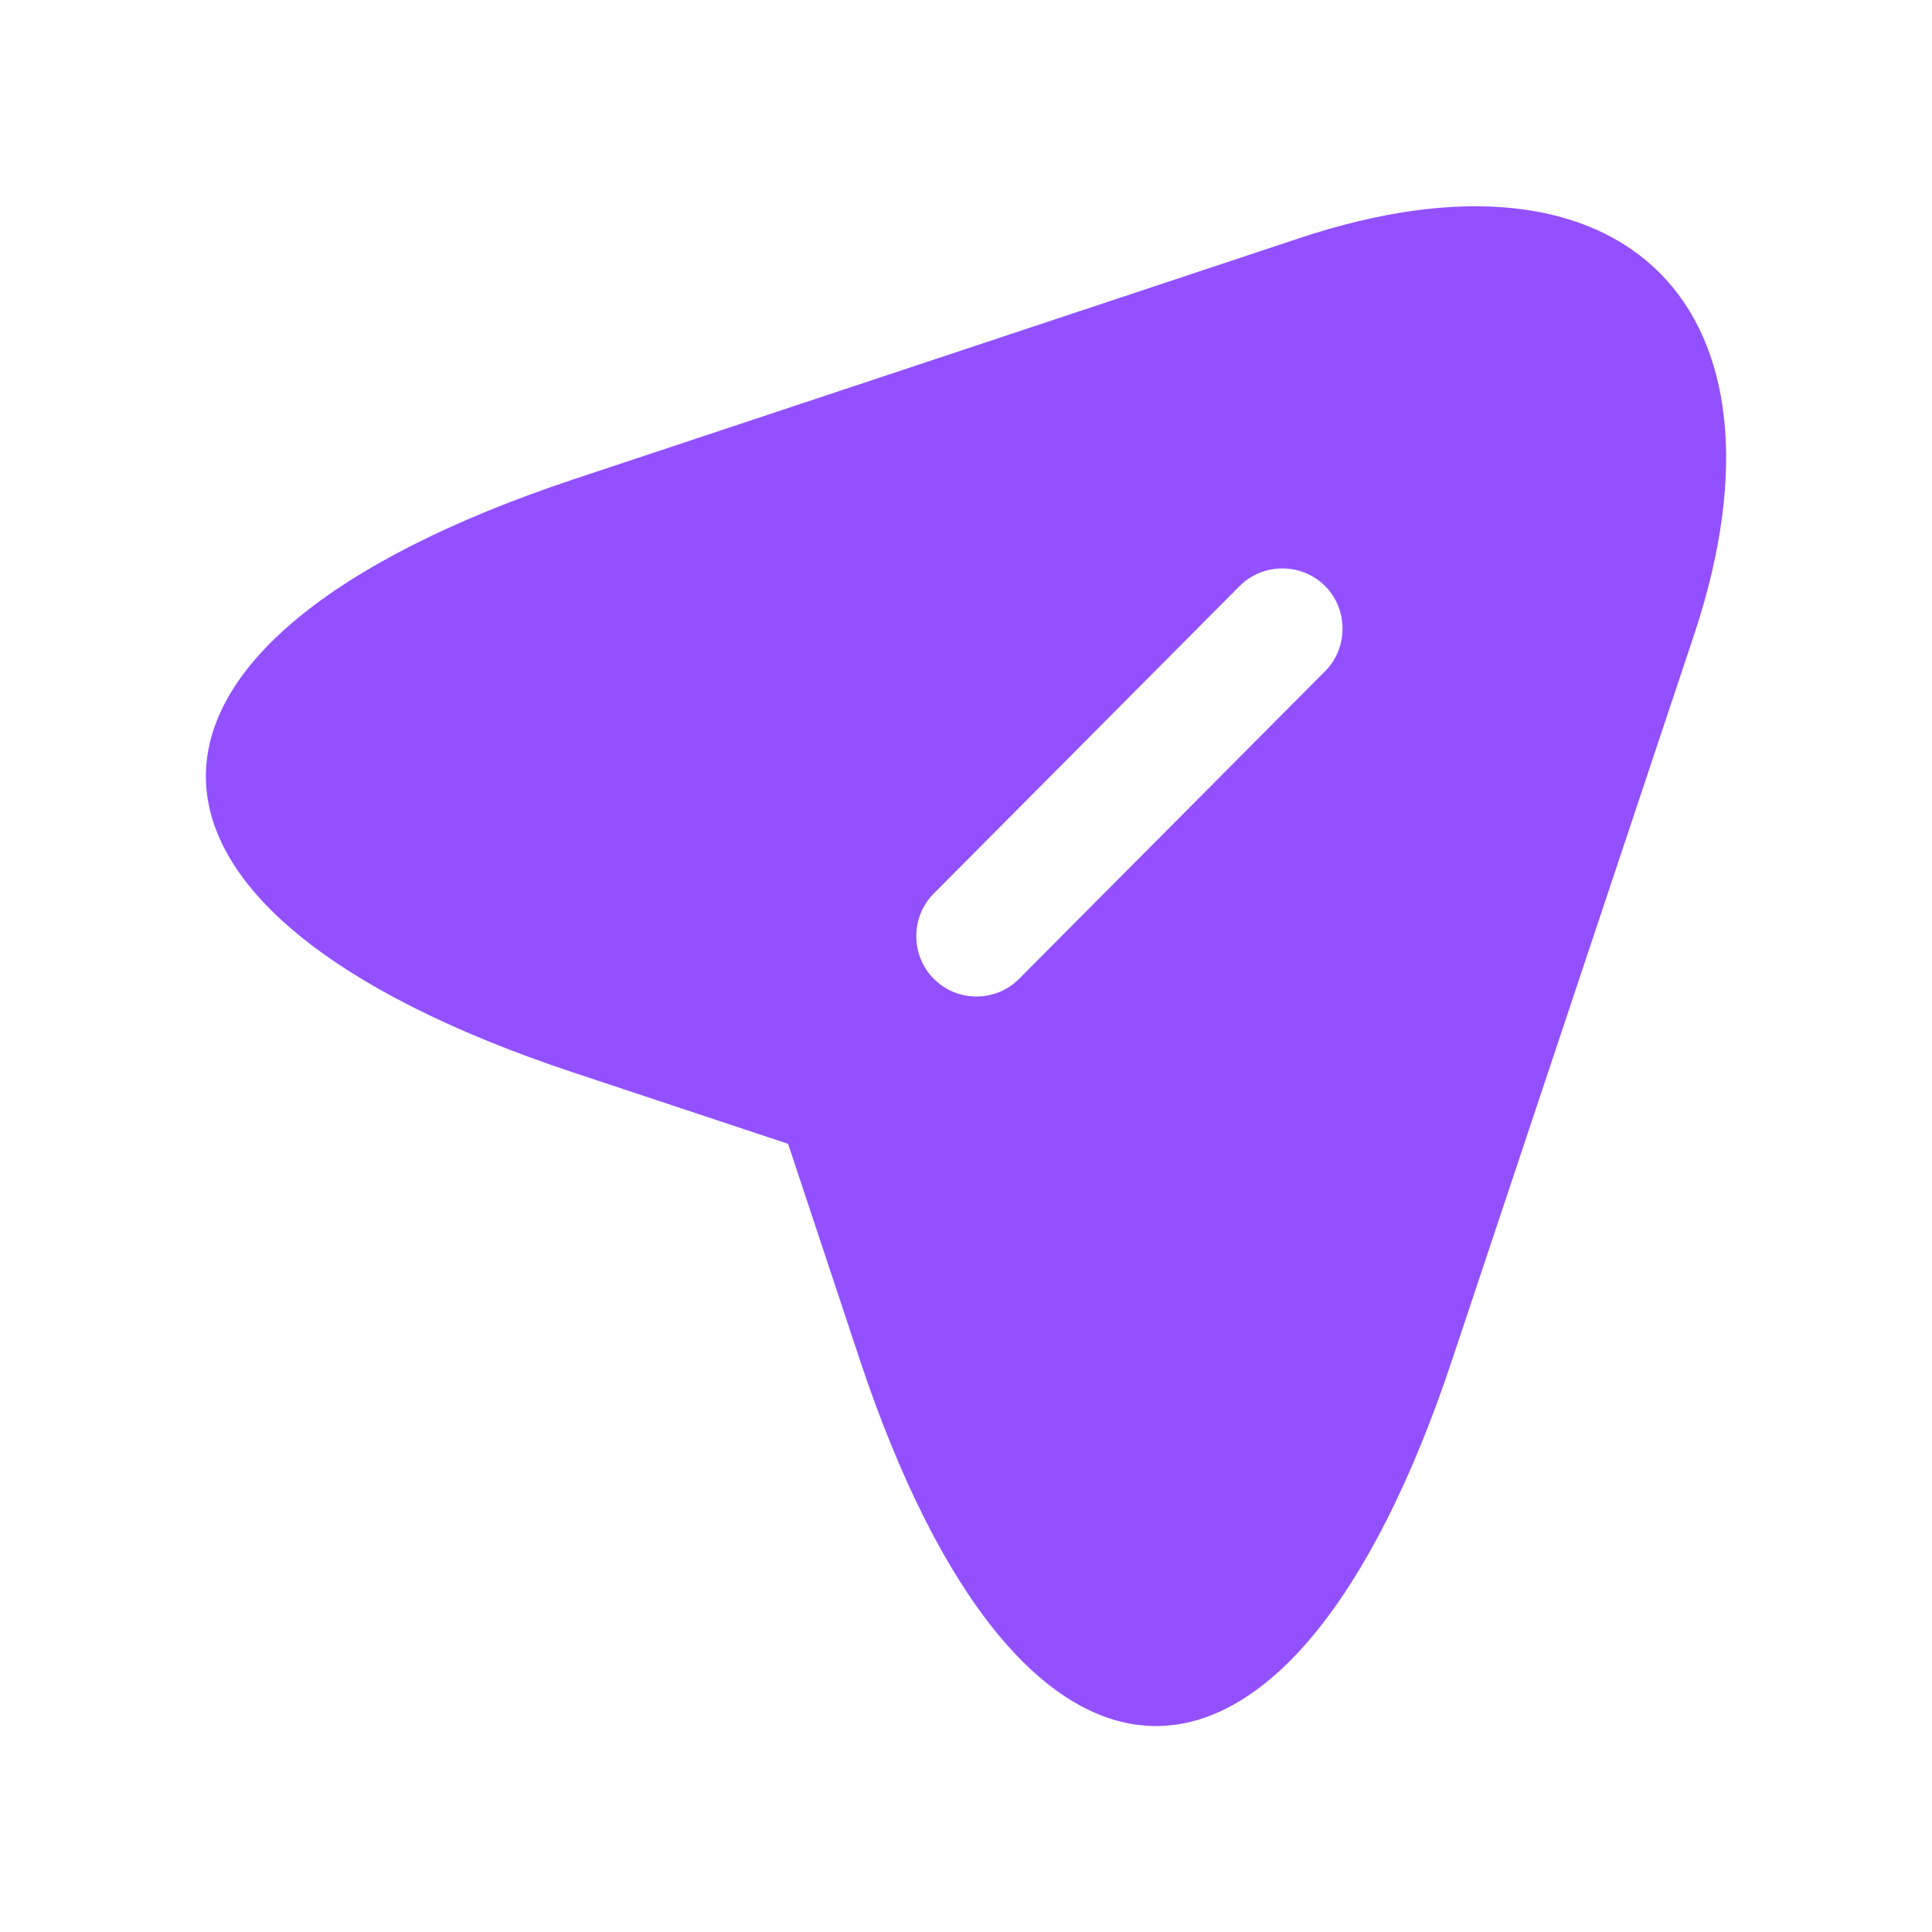
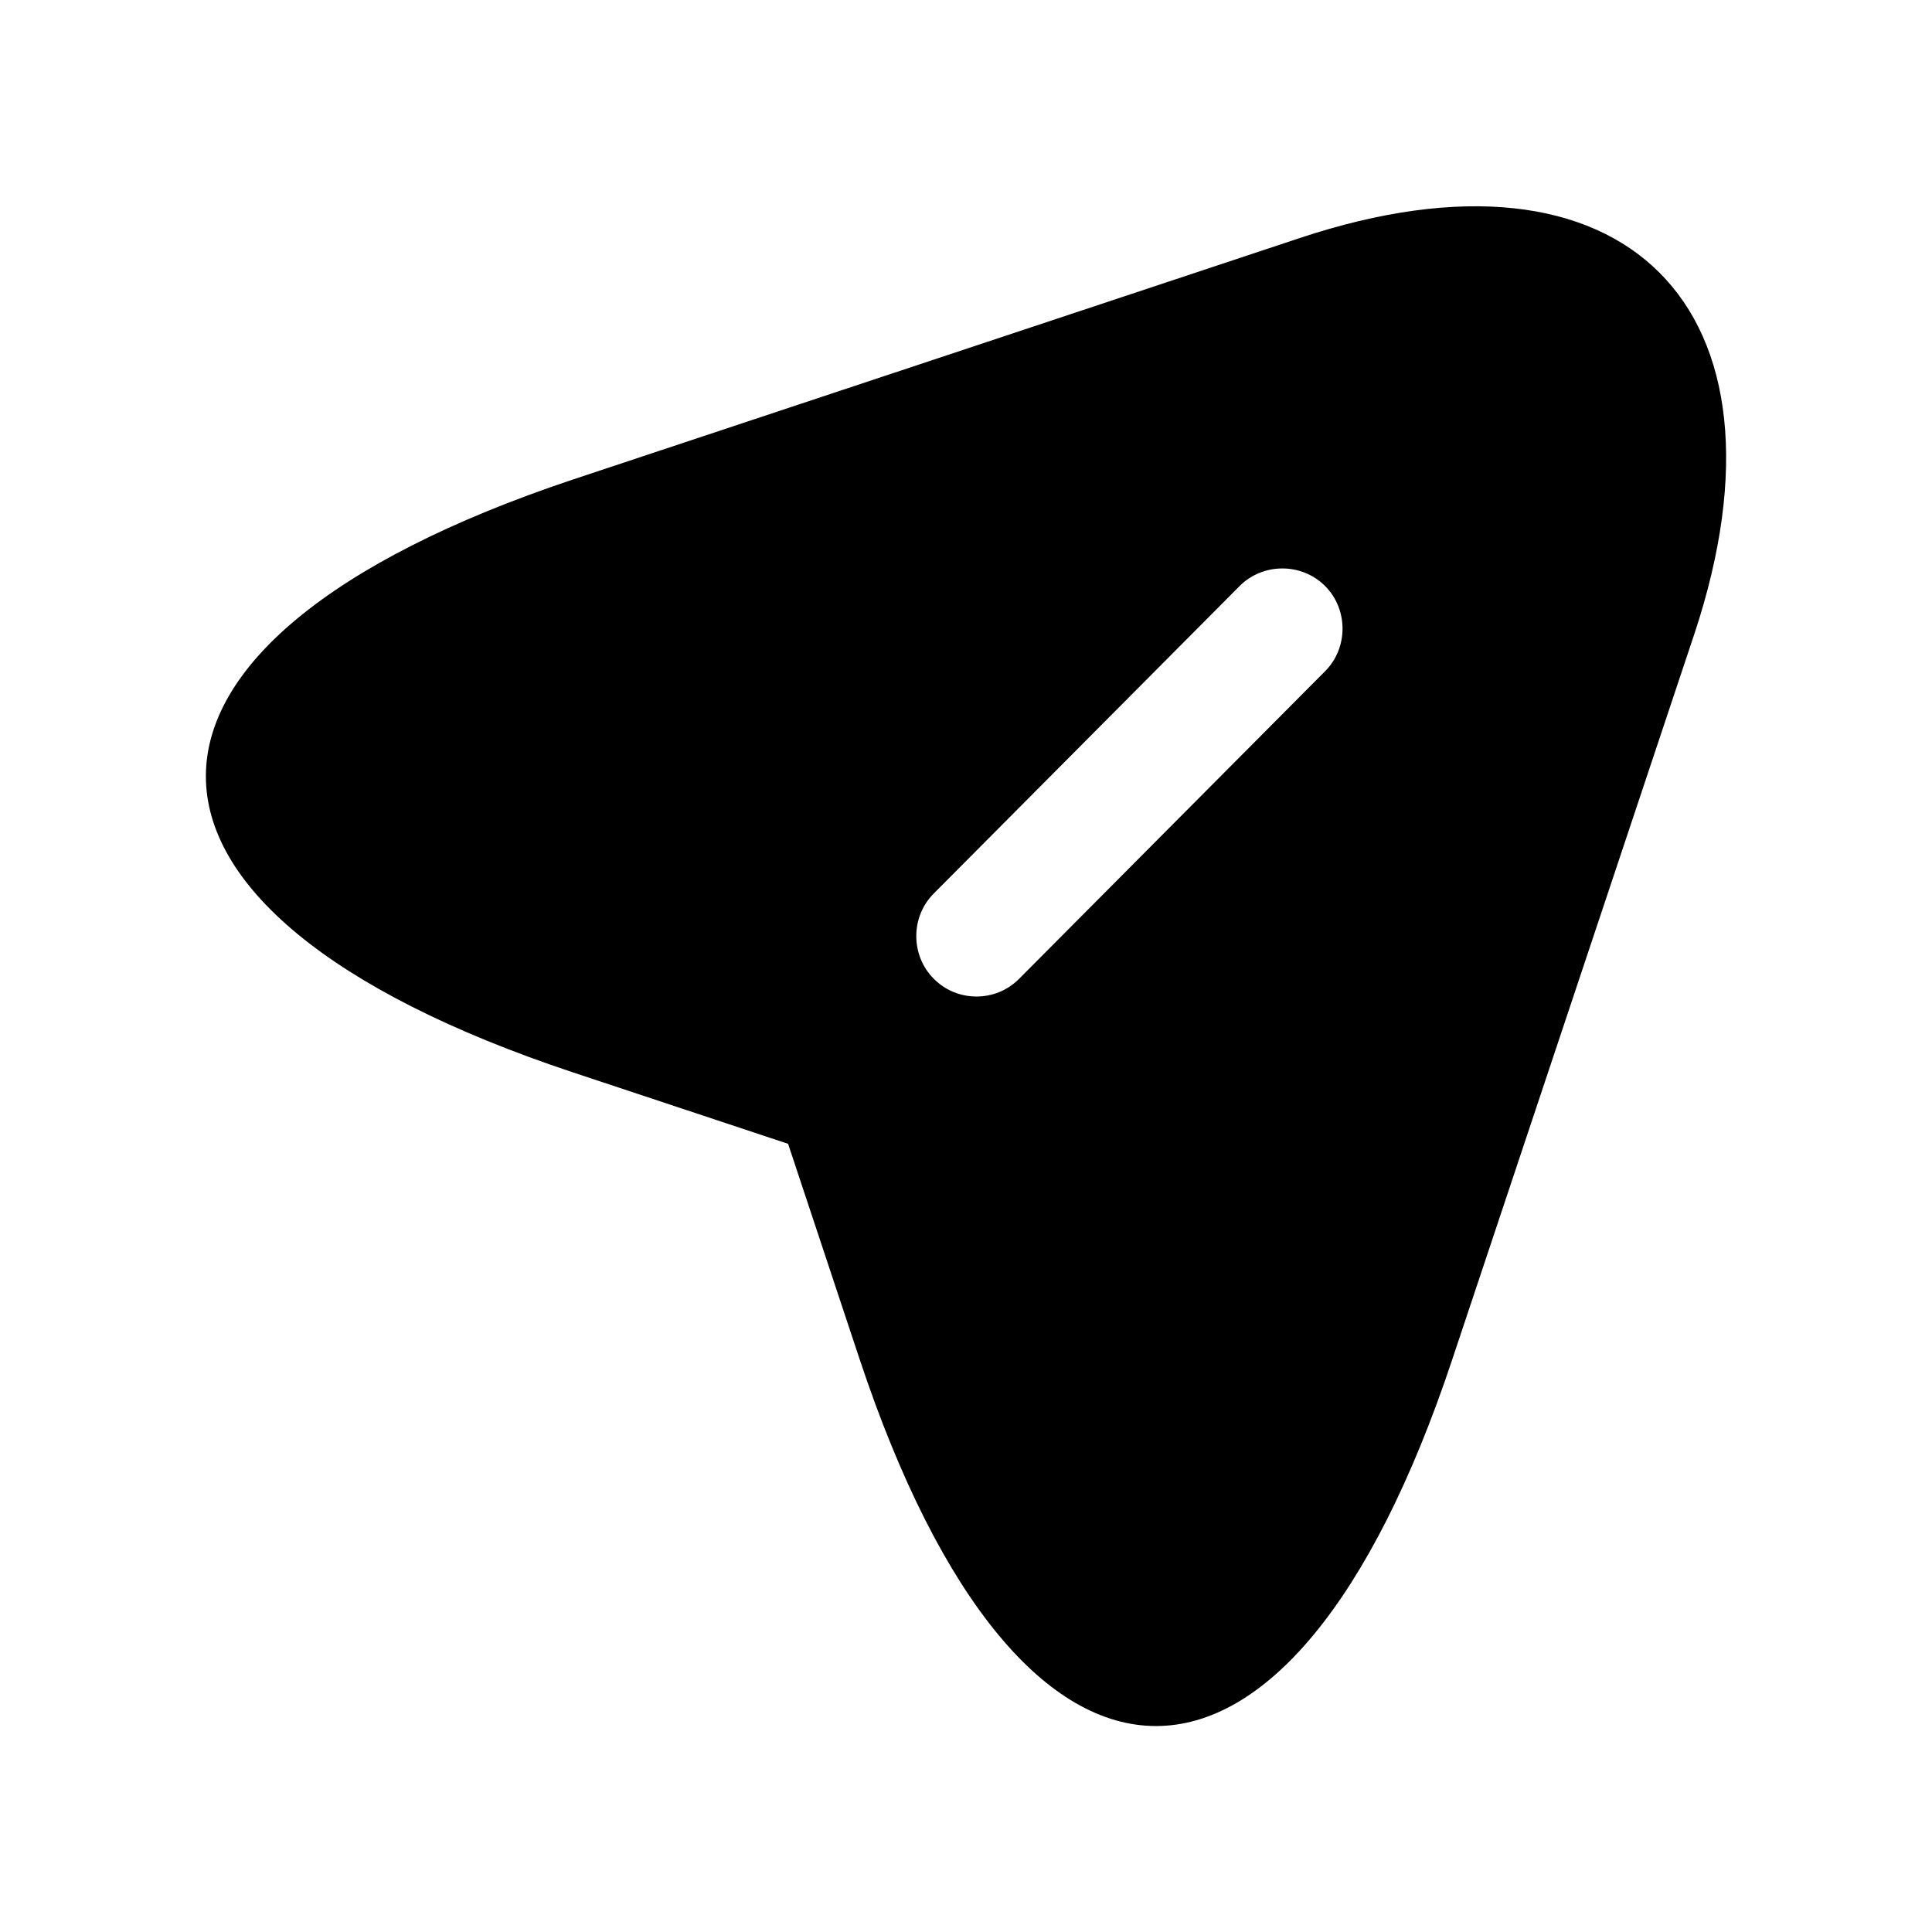
<svg xmlns="http://www.w3.org/2000/svg" width="24" height="24" viewBox="0 0 24 24" fill="none">
  <g id="vuesax/bold/send-2">
    <g id="send-2">
-       <path id="Vector" d="M16.14 2.959L7.11 5.959C1.04 7.989 1.04 11.299 7.11 13.319L9.79 14.209L10.68 16.889C12.7 22.959 16.02 22.959 18.04 16.889L21.05 7.869C22.39 3.819 20.19 1.609 16.14 2.959ZM16.46 8.339L12.66 12.159C12.51 12.309 12.32 12.379 12.13 12.379C11.94 12.379 11.75 12.309 11.6 12.159C11.31 11.869 11.31 11.389 11.6 11.099L15.4 7.279C15.69 6.989 16.17 6.989 16.46 7.279C16.75 7.569 16.75 8.049 16.46 8.339Z" fill="#9250FF" />
+       <path id="Vector" d="M16.14 2.959L7.11 5.959C1.04 7.989 1.04 11.299 7.11 13.319L9.79 14.209L10.68 16.889C12.7 22.959 16.02 22.959 18.04 16.889L21.05 7.869C22.39 3.819 20.19 1.609 16.14 2.959ZM16.46 8.339L12.66 12.159C12.51 12.309 12.32 12.379 12.13 12.379C11.94 12.379 11.75 12.309 11.6 12.159C11.31 11.869 11.31 11.389 11.6 11.099L15.4 7.279C15.69 6.989 16.17 6.989 16.46 7.279C16.75 7.569 16.75 8.049 16.46 8.339Z" fill="currentColor" />
    </g>
  </g>
</svg>
